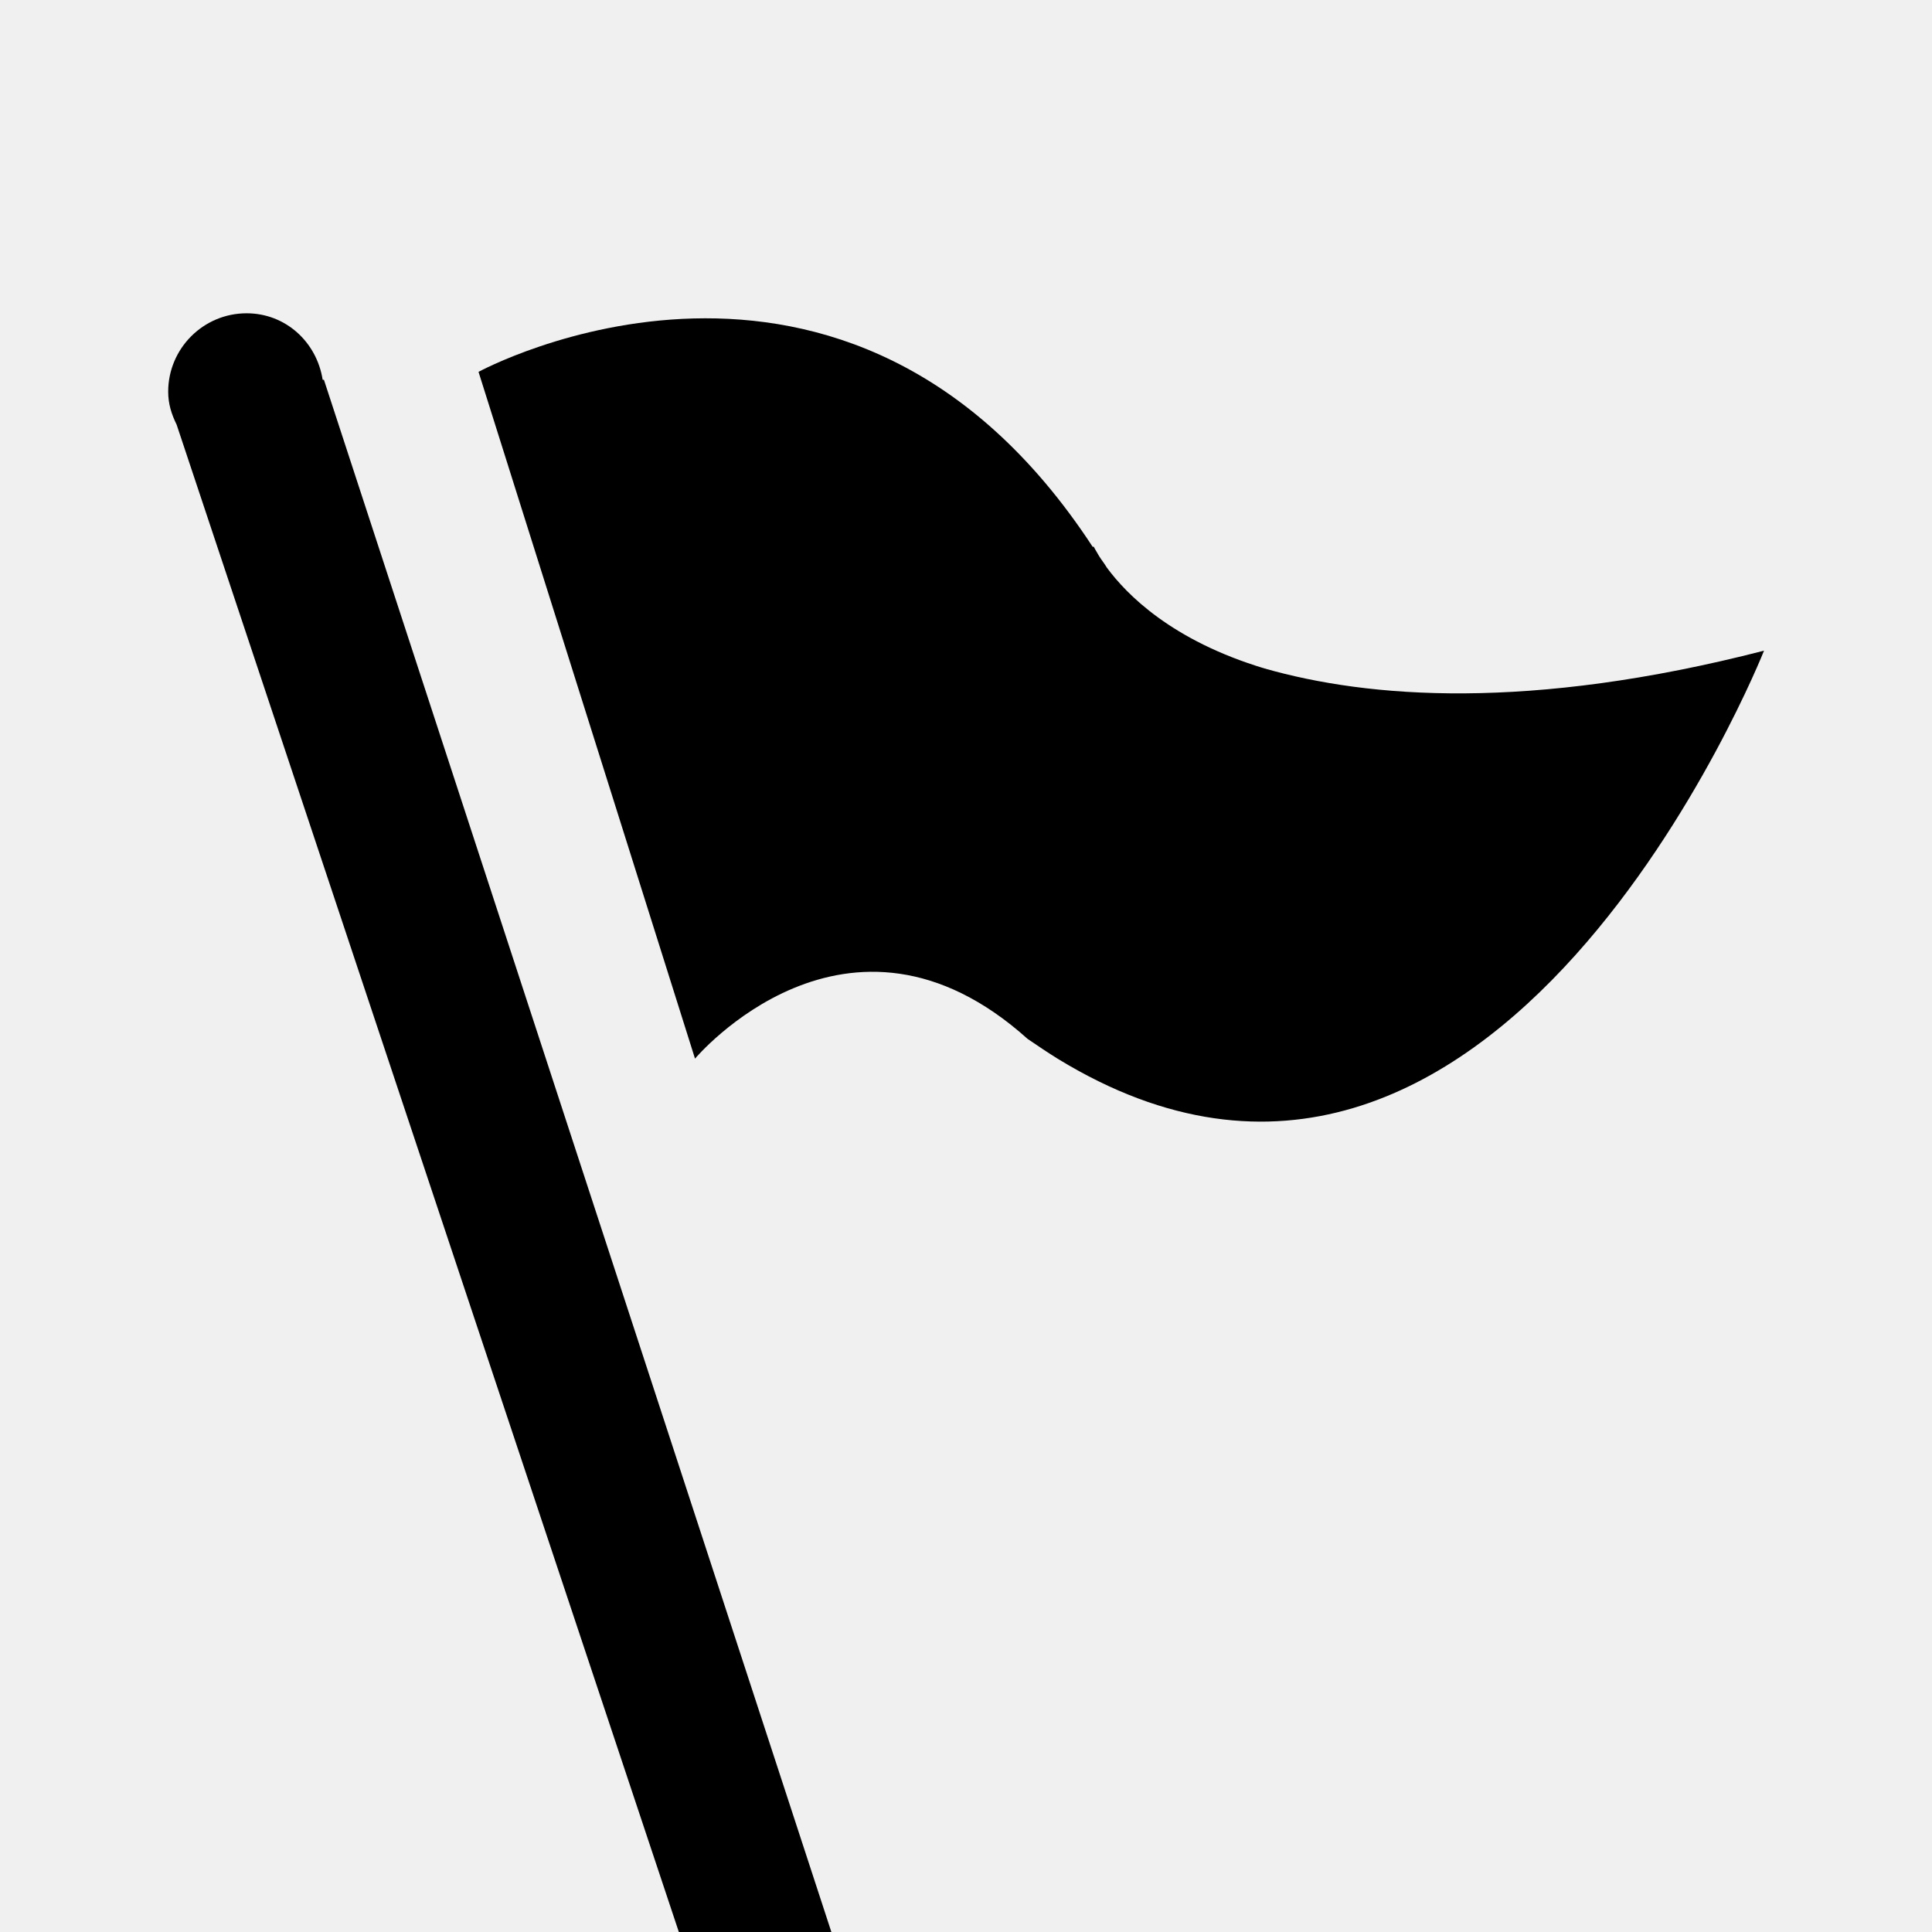
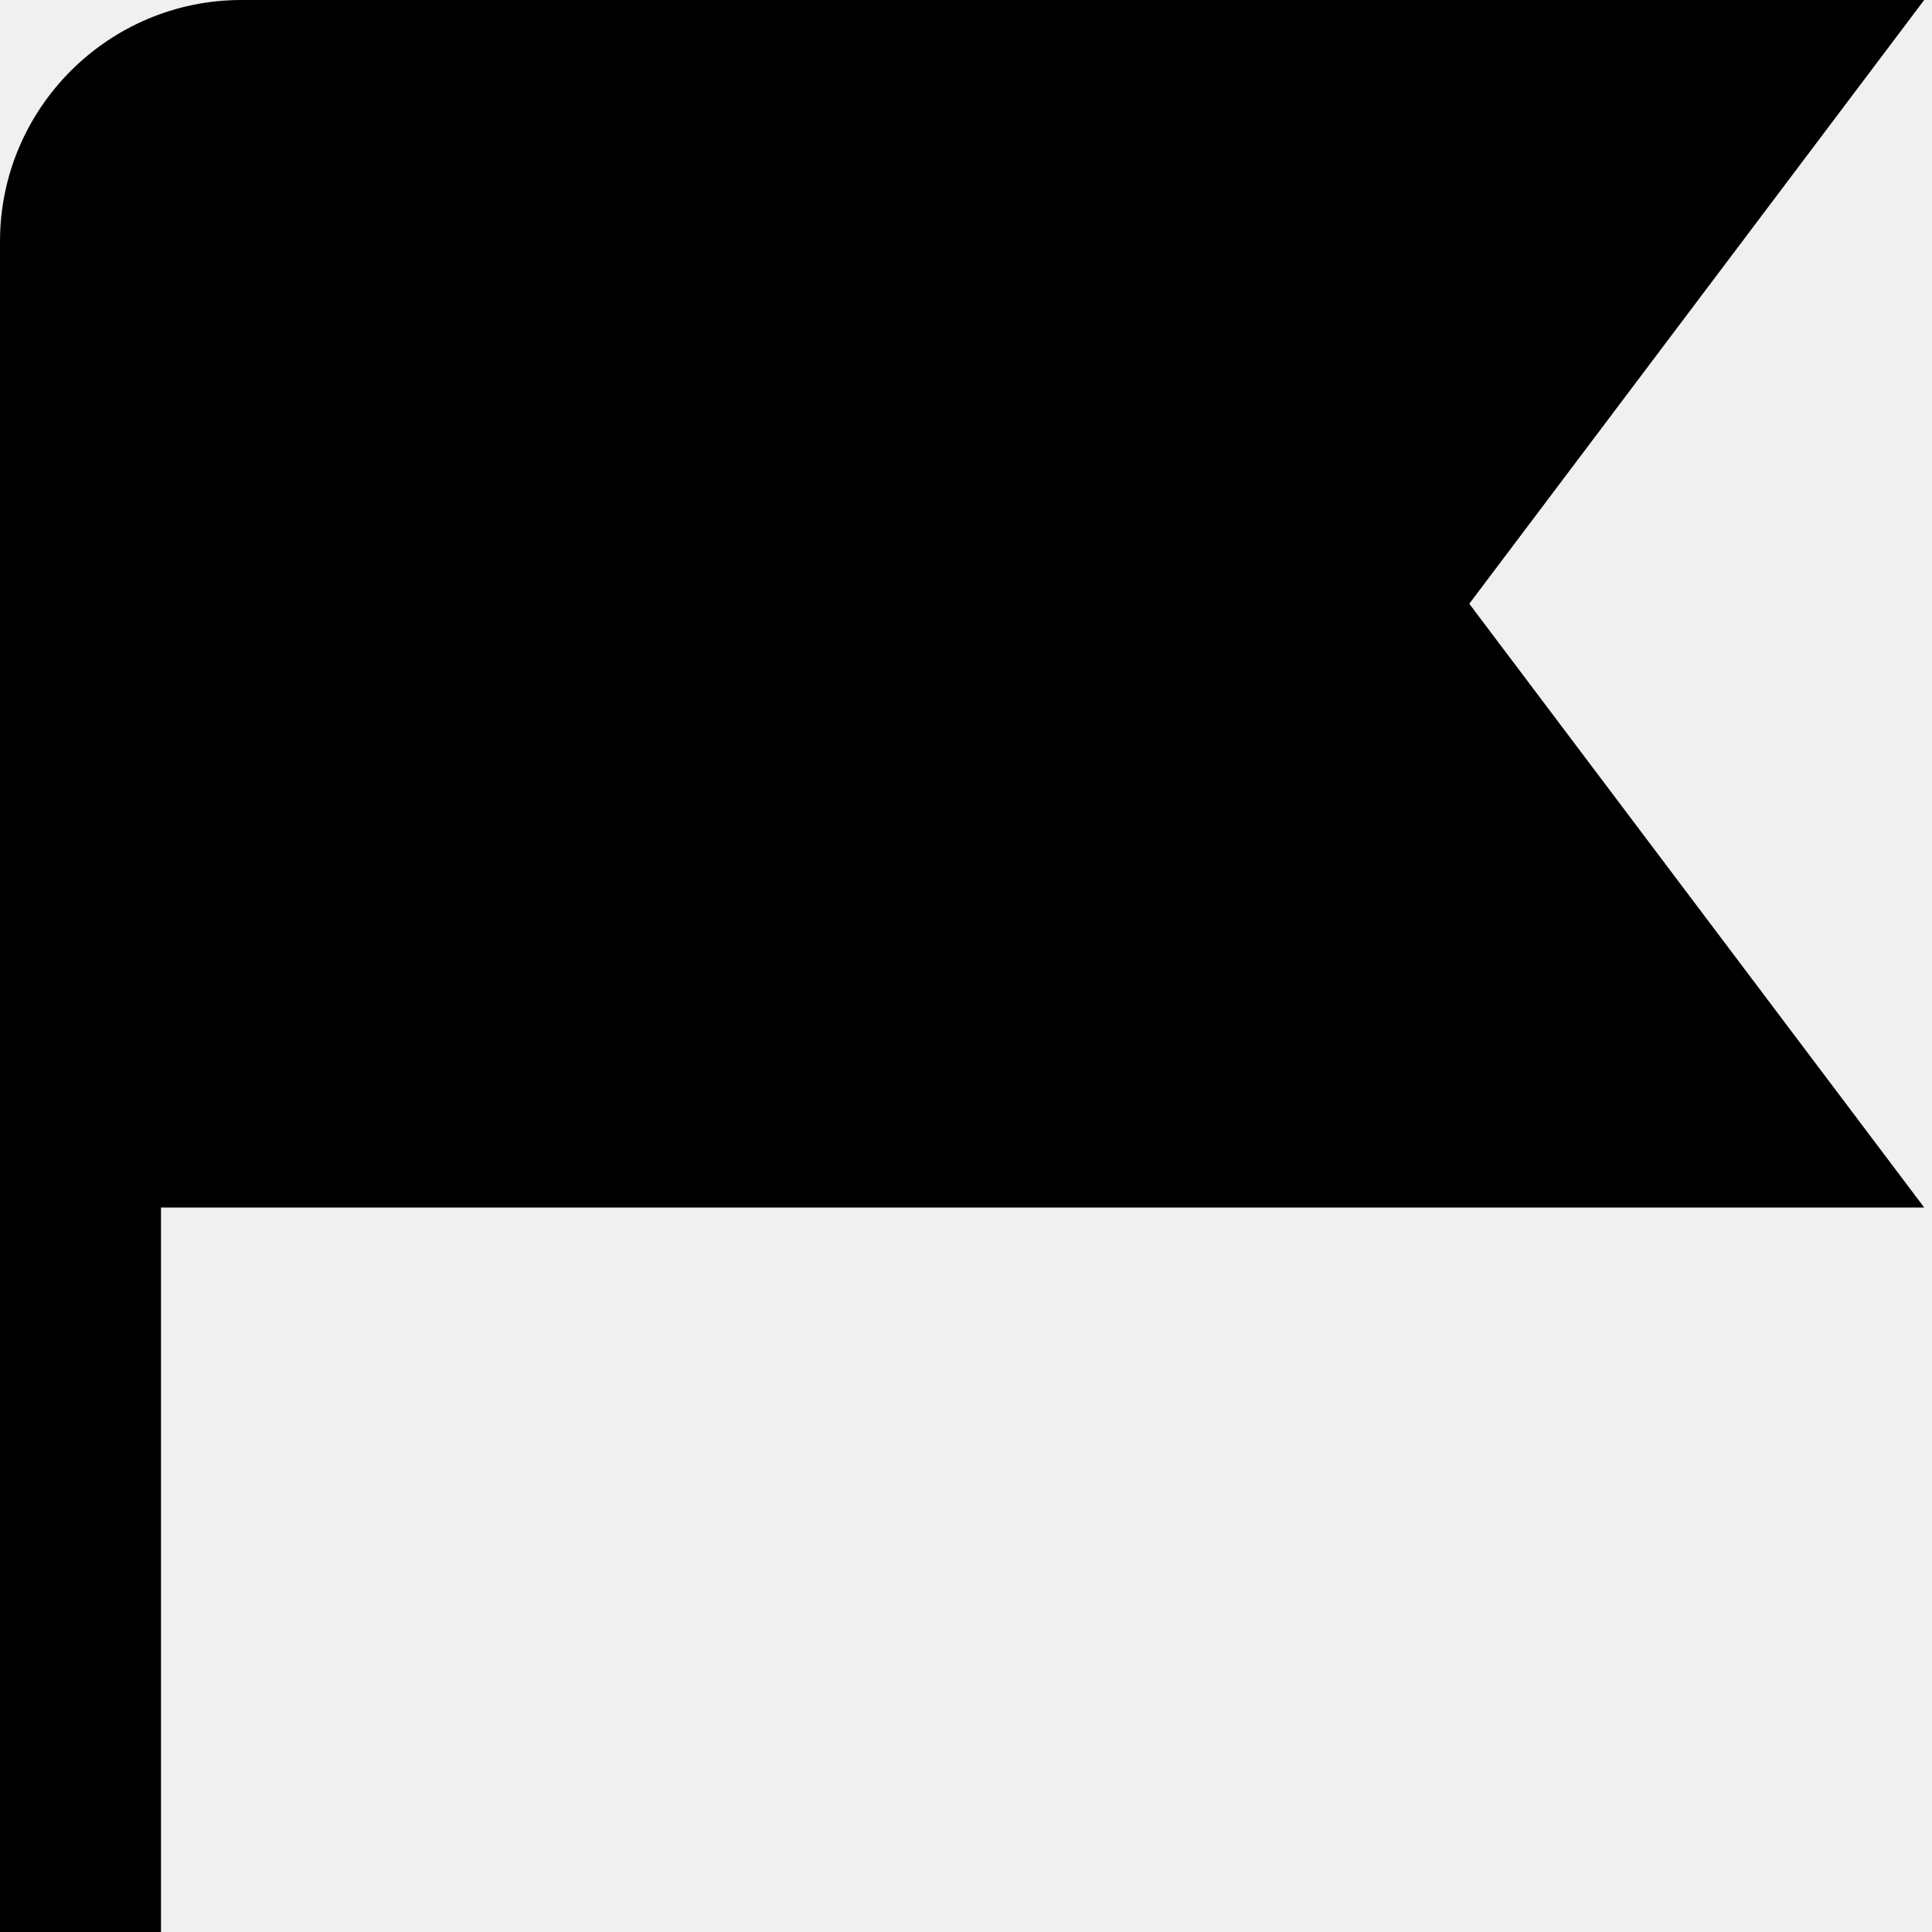
- <svg xmlns="http://www.w3.org/2000/svg" version="1.0" x="0px" y="0px" width="19px" height="19px" viewBox="0 0 19 19" enable-background="new 0 0 19 19" xml:space="preserve">
-   <g id="flag">
-     <path d="M12.436,6.574c-0.914-0.275-1.357-0.729-1.551-0.992c-0.025-0.042-0.051-0.073-0.076-0.113   c-0.033-0.054-0.053-0.093-0.053-0.093l-0.01,0.002c-2.417-3.695-6.04-1.721-6.04-1.721l2.129,6.754c0,0,1.499-1.785,3.271-0.194   c0.102,0.07,0.201,0.136,0.299,0.197c4.309,2.632,6.943-4.015,6.943-4.015C15.035,6.994,13.455,6.865,12.436,6.574z" />
-     <path d="M3.173,3.734C3.115,3.365,2.81,3.081,2.425,3.081c-0.426,0-0.771,0.347-0.771,0.771c0,0.121,0.033,0.222,0.083,0.324   L6.676,19h1.5L3.186,3.736C3.181,3.732,3.178,3.738,3.173,3.734z" />
-   </g>
-   <g id="credit">
-     <g>
-       <g>
-         <g>
-           <g>
-             <path d="M6.195,22.038v-1.509h0.633h0.058c0.17,0,0.286,0.034,0.348,0.099c0.062,0.065,0.093,0.188,0.093,0.368       c0,0.173-0.032,0.29-0.097,0.353c-0.064,0.063-0.185,0.094-0.362,0.094L6.8,21.443H6.365v0.595H6.195z M6.365,21.3h0.404       c0.168,0,0.277-0.017,0.324-0.052s0.071-0.114,0.071-0.238c0-0.146-0.017-0.239-0.047-0.277       c-0.033-0.039-0.108-0.058-0.229-0.058l-0.065-0.002H6.365V21.3z" />
-             <path d="M7.701,20.529v1.509H7.53v-1.509H7.701z" />
-             <path d="M9.136,20.529l-0.482,0.729l0.519,0.78H8.971L8.623,21.51l-0.056-0.083c-0.003-0.004-0.011-0.018-0.025-0.04       l-0.026-0.042H8.511l-0.026,0.043c-0.016,0.021-0.024,0.035-0.027,0.042l-0.058,0.083l-0.354,0.525H7.836l0.54-0.78       l-0.496-0.729h0.205l0.335,0.504l0.045,0.07c0.006,0.009,0.014,0.021,0.023,0.035l0.022,0.036h0.005l0.021-0.035       c0.012-0.02,0.019-0.031,0.021-0.035l0.046-0.07l0.331-0.505H9.136z" />
-             <g>
-               <path d="M10.863,21.246c-0.071-0.056-0.227-0.087-0.473-0.099c-0.261-0.012-0.323-0.036-0.339-0.047        c-0.011-0.007-0.042-0.039-0.042-0.187c0-0.063,0.011-0.144,0.058-0.172c0.03-0.019,0.11-0.042,0.321-0.042        c0.184,0,0.242,0.025,0.26,0.04c0.018,0.014,0.047,0.058,0.047,0.198v0.042h0.252v-0.042c0-0.191-0.039-0.315-0.118-0.378        c-0.077-0.06-0.229-0.089-0.467-0.089c-0.235,0-0.39,0.03-0.473,0.096c-0.086,0.066-0.126,0.189-0.126,0.377        c0,0.269,0.145,0.421,0.422,0.44l0.346,0.018c0.112,0.007,0.151,0.029,0.164,0.042c0.012,0.013,0.033,0.049,0.033,0.154        c0,0.173-0.035,0.217-0.051,0.228c-0.02,0.016-0.092,0.041-0.336,0.041c-0.215,0-0.274-0.028-0.289-0.04        c-0.016-0.012-0.046-0.054-0.046-0.218v-0.081H9.752l0.001,0.111c0,0.182,0.041,0.301,0.125,0.366        c0.08,0.061,0.229,0.09,0.459,0.09c0.262,0,0.429-0.029,0.512-0.089c0.084-0.064,0.127-0.193,0.127-0.396        C10.977,21.424,10.938,21.305,10.863,21.246z" />
-               <polygon points="11.033,22.081 12.09,22.081 12.09,21.852 11.289,21.852 11.289,21.373 12.055,21.373 12.055,21.145         11.289,21.145 11.289,20.716 12.09,20.716 12.09,20.486 11.033,20.486       " />
-               <path d="M13.213,21.624c0,0.107-0.02,0.18-0.055,0.202c-0.023,0.016-0.102,0.041-0.354,0.041c-0.25,0-0.314-0.054-0.33-0.086        c-0.023-0.046-0.051-0.209-0.051-0.726c0-0.222,0.041-0.285,0.063-0.303c0.027-0.02,0.117-0.053,0.422-0.053        c0.168,0,0.221,0.026,0.238,0.042c0.016,0.015,0.045,0.06,0.045,0.203l0.002,0.088h0.254l-0.002-0.084        c0-0.185-0.037-0.309-0.113-0.377c-0.076-0.067-0.213-0.101-0.418-0.101c-0.295,0-0.484,0.033-0.578,0.101        c-0.082,0.06-0.131,0.128-0.148,0.206c-0.018,0.071-0.025,0.236-0.025,0.503c0,0.348,0.037,0.563,0.111,0.663        c0.078,0.103,0.246,0.151,0.516,0.151c0.299,0,0.475-0.026,0.553-0.085c0.084-0.06,0.123-0.197,0.123-0.419v-0.101h-0.256        L13.213,21.624z" />
-               <polygon points="14.67,20.486 13.436,20.486 13.436,20.73 13.928,20.73 13.928,22.081 14.184,22.081 14.184,20.73         14.67,20.73       " />
-               <path d="M15.332,20.472c-0.26,0-0.436,0.039-0.533,0.119c-0.1,0.082-0.152,0.231-0.152,0.443l-0.002,0.249        c0,0.361,0.037,0.581,0.115,0.673c0.078,0.094,0.266,0.14,0.572,0.14s0.492-0.047,0.57-0.141        c0.076-0.093,0.113-0.319,0.113-0.691c0-0.347-0.039-0.561-0.117-0.652C15.816,20.518,15.633,20.472,15.332,20.472z         M15.33,20.7c0.244,0,0.336,0.031,0.369,0.059c0.029,0.024,0.068,0.094,0.068,0.283v0.241c0,0.408-0.037,0.501-0.051,0.521        c-0.016,0.019-0.082,0.063-0.387,0.063s-0.371-0.044-0.385-0.063c-0.018-0.02-0.053-0.111-0.053-0.521        c0-0.408,0.035-0.499,0.053-0.521C14.959,20.745,15.025,20.7,15.33,20.7z" />
-               <path d="M17.213,21.357c0.041-0.021,0.072-0.049,0.096-0.083c0.041-0.063,0.061-0.166,0.061-0.314        c0-0.17-0.037-0.292-0.111-0.365c-0.076-0.072-0.197-0.108-0.371-0.108h-0.762v1.595h0.256V21.47h0.527        c0.086,0,0.186,0.025,0.186,0.222v0.39h0.256v-0.429C17.35,21.488,17.289,21.401,17.213,21.357z M17.123,21.001        c0,0.096-0.02,0.16-0.057,0.19c-0.025,0.022-0.09,0.049-0.236,0.049h-0.449v-0.524h0.506c0.133,0,0.178,0.029,0.193,0.047        C17.096,20.782,17.123,20.838,17.123,21.001z" />
-             </g>
-           </g>
-           <g>
-             <polygon fill="#FFFFFF" points="4.416,21.617 3.46,22.573 2.817,21.929 2.613,22.136 3.46,22.983 4.78,21.663 4.574,21.457             " />
-             <polygon fill="#FFFFFF" points="3.46,20.753 3.892,21.184 3.546,21.532 3.217,21.204 3.013,21.409 3.017,21.412 3.017,21.411        3.017,21.412 3.547,21.942 4.153,21.331 4.302,21.183 3.456,20.339 2.142,21.663 2.347,21.868 2.392,21.823 2.438,21.777        2.461,21.754 2.506,21.709 2.552,21.664 2.551,21.663      " />
-             <path fill="#24B1FF" d="M5.35,20.969c-0.356-0.975-1.454-1.468-2.45-1.103c-0.996,0.365-1.514,1.45-1.157,2.424       c0.357,0.975,1.454,1.467,2.45,1.104C5.189,23.028,5.707,21.942,5.35,20.969z M2.506,21.709l-0.045,0.045l-0.023,0.023       l-0.046,0.046l-0.045,0.045l-0.205-0.205l1.314-1.324l0.847,0.844l-0.149,0.148l-0.606,0.611l-0.53-0.53l0-0.001l0,0.001       l-0.003-0.003l0.204-0.205l0.329,0.328l0.346-0.349L3.46,20.753l-0.91,0.91l0.001,0.001L2.506,21.709z M3.46,22.983       l-0.848-0.848l0.204-0.207l0.644,0.645l0.956-0.956l0.158-0.16l0.206,0.206L3.46,22.983z" />
-           </g>
-           <g>
-             <path d="M14.002,23.099v0.168h-0.141v-0.168H14.002z" />
-             <path d="M14.822,22.952h0.127l0.002,0.049c0,0.186-0.123,0.277-0.365,0.277c-0.156,0-0.258-0.029-0.311-0.088       c-0.049-0.059-0.074-0.18-0.074-0.363c0-0.172,0.025-0.287,0.076-0.35c0.051-0.061,0.148-0.092,0.293-0.092       c0.139,0,0.236,0.021,0.287,0.063s0.078,0.119,0.078,0.234h-0.127v-0.023c0-0.066-0.018-0.111-0.051-0.135       c-0.033-0.021-0.1-0.033-0.199-0.033c-0.096,0-0.156,0.021-0.184,0.064c-0.027,0.041-0.041,0.137-0.041,0.283       c0,0.145,0.016,0.236,0.049,0.275c0.029,0.039,0.102,0.059,0.217,0.059c0.096,0,0.156-0.012,0.184-0.039       C14.809,23.11,14.822,23.048,14.822,22.952z" />
-             <path d="M15.486,22.386c0.158,0,0.264,0.027,0.313,0.084c0.045,0.057,0.068,0.176,0.068,0.361c0,0.188-0.023,0.309-0.068,0.365       c-0.049,0.055-0.154,0.082-0.313,0.082c-0.16,0-0.264-0.027-0.311-0.082c-0.049-0.057-0.072-0.178-0.072-0.365       c0-0.186,0.023-0.305,0.072-0.361C15.223,22.413,15.326,22.386,15.486,22.386z M15.486,22.491c-0.115,0-0.184,0.02-0.209,0.055       c-0.027,0.037-0.041,0.133-0.041,0.285c0,0.156,0.014,0.252,0.041,0.287c0.025,0.037,0.094,0.055,0.209,0.055       c0.111,0,0.182-0.018,0.211-0.055c0.023-0.035,0.039-0.131,0.039-0.287c0-0.152-0.016-0.248-0.039-0.285       C15.668,22.511,15.598,22.491,15.486,22.491z" />
-             <path d="M16.066,22.399h0.129l-0.004,0.131l0.004,0.002c0.047-0.098,0.143-0.146,0.281-0.146c0.146,0,0.236,0.049,0.268,0.146       h0.004c0.053-0.098,0.154-0.146,0.299-0.146c0.205,0,0.307,0.104,0.307,0.313v0.568h-0.127v-0.58       c0-0.074-0.014-0.127-0.041-0.154s-0.08-0.041-0.154-0.041c-0.1,0-0.168,0.02-0.203,0.057       c-0.037,0.039-0.055,0.109-0.055,0.217v0.502h-0.127v-0.568l-0.002-0.039c0-0.111-0.063-0.168-0.191-0.168       c-0.174,0-0.258,0.096-0.258,0.281v0.494h-0.129V22.399z" />
-           </g>
-         </g>
-       </g>
-     </g>
-   </g>
+ <svg xmlns="http://www.w3.org/2000/svg" id="Layer_1" data-name="Layer 1" viewBox="0 0 24 24" width="512" height="512">
+   <path d="M23.903,0H3C1.346,0,0,1.346,0,3V24H2V15H23.903l-5.651-7.5L23.903,0Z" />
</svg>
